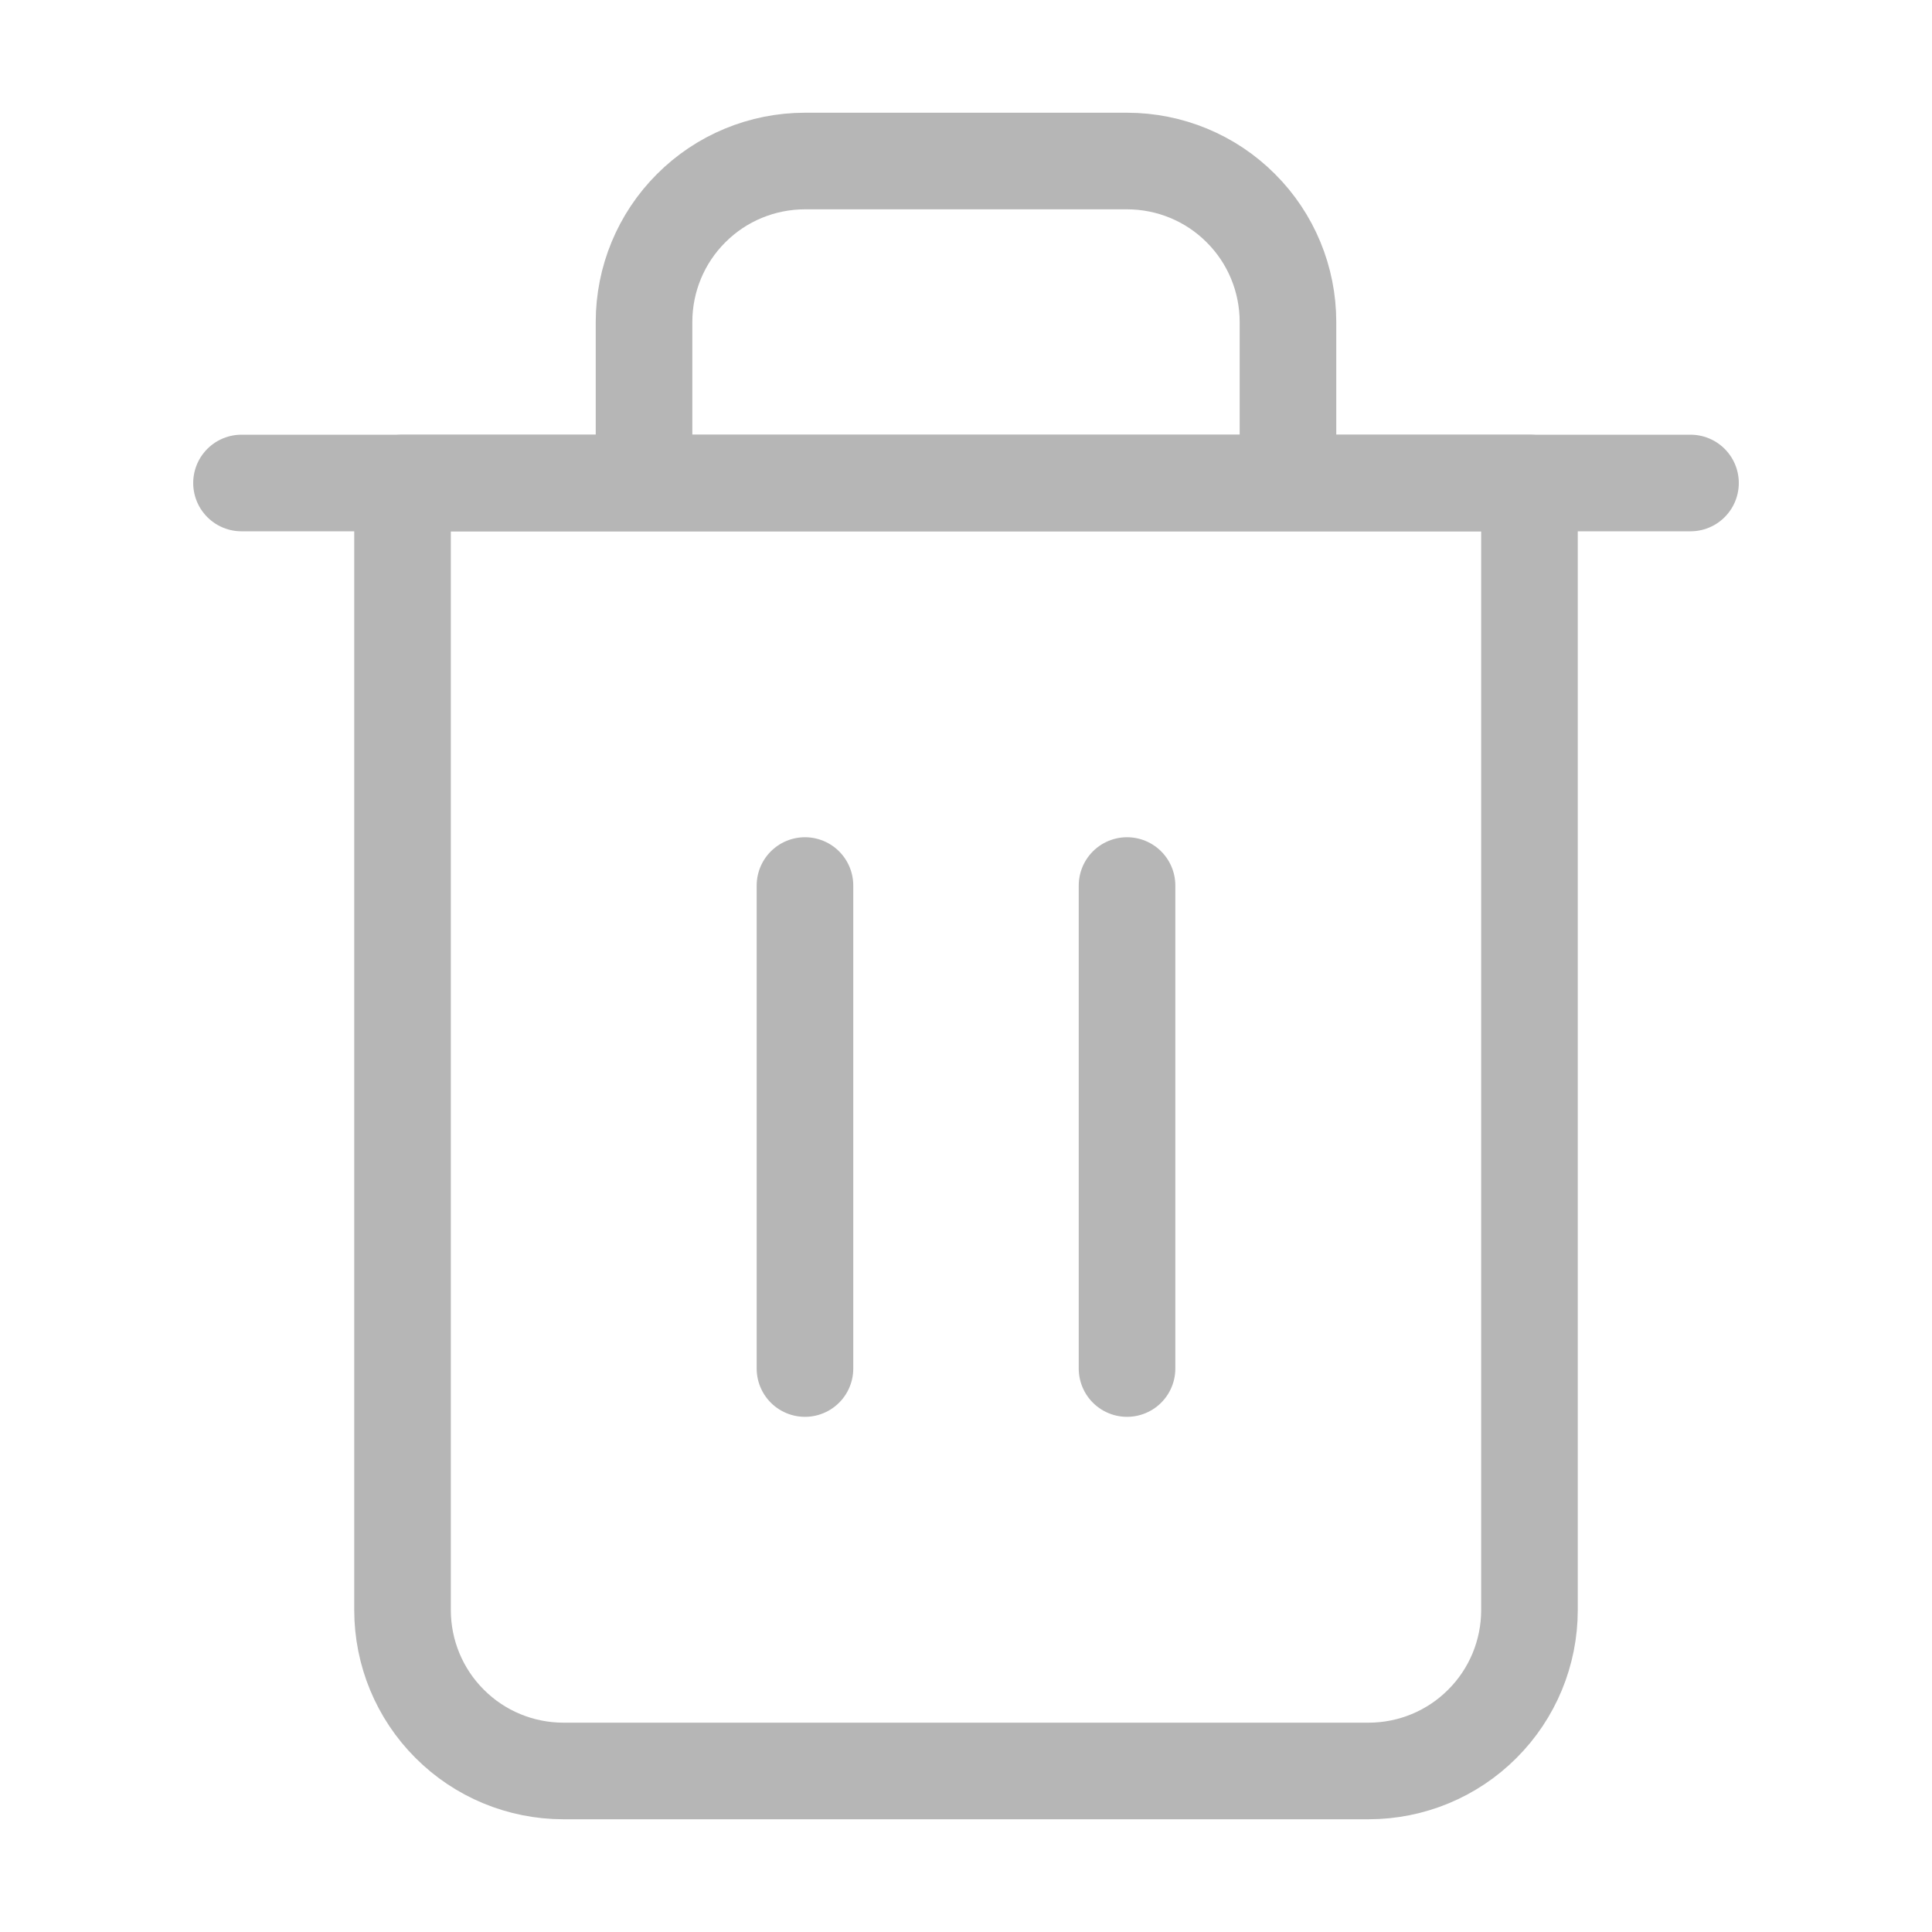
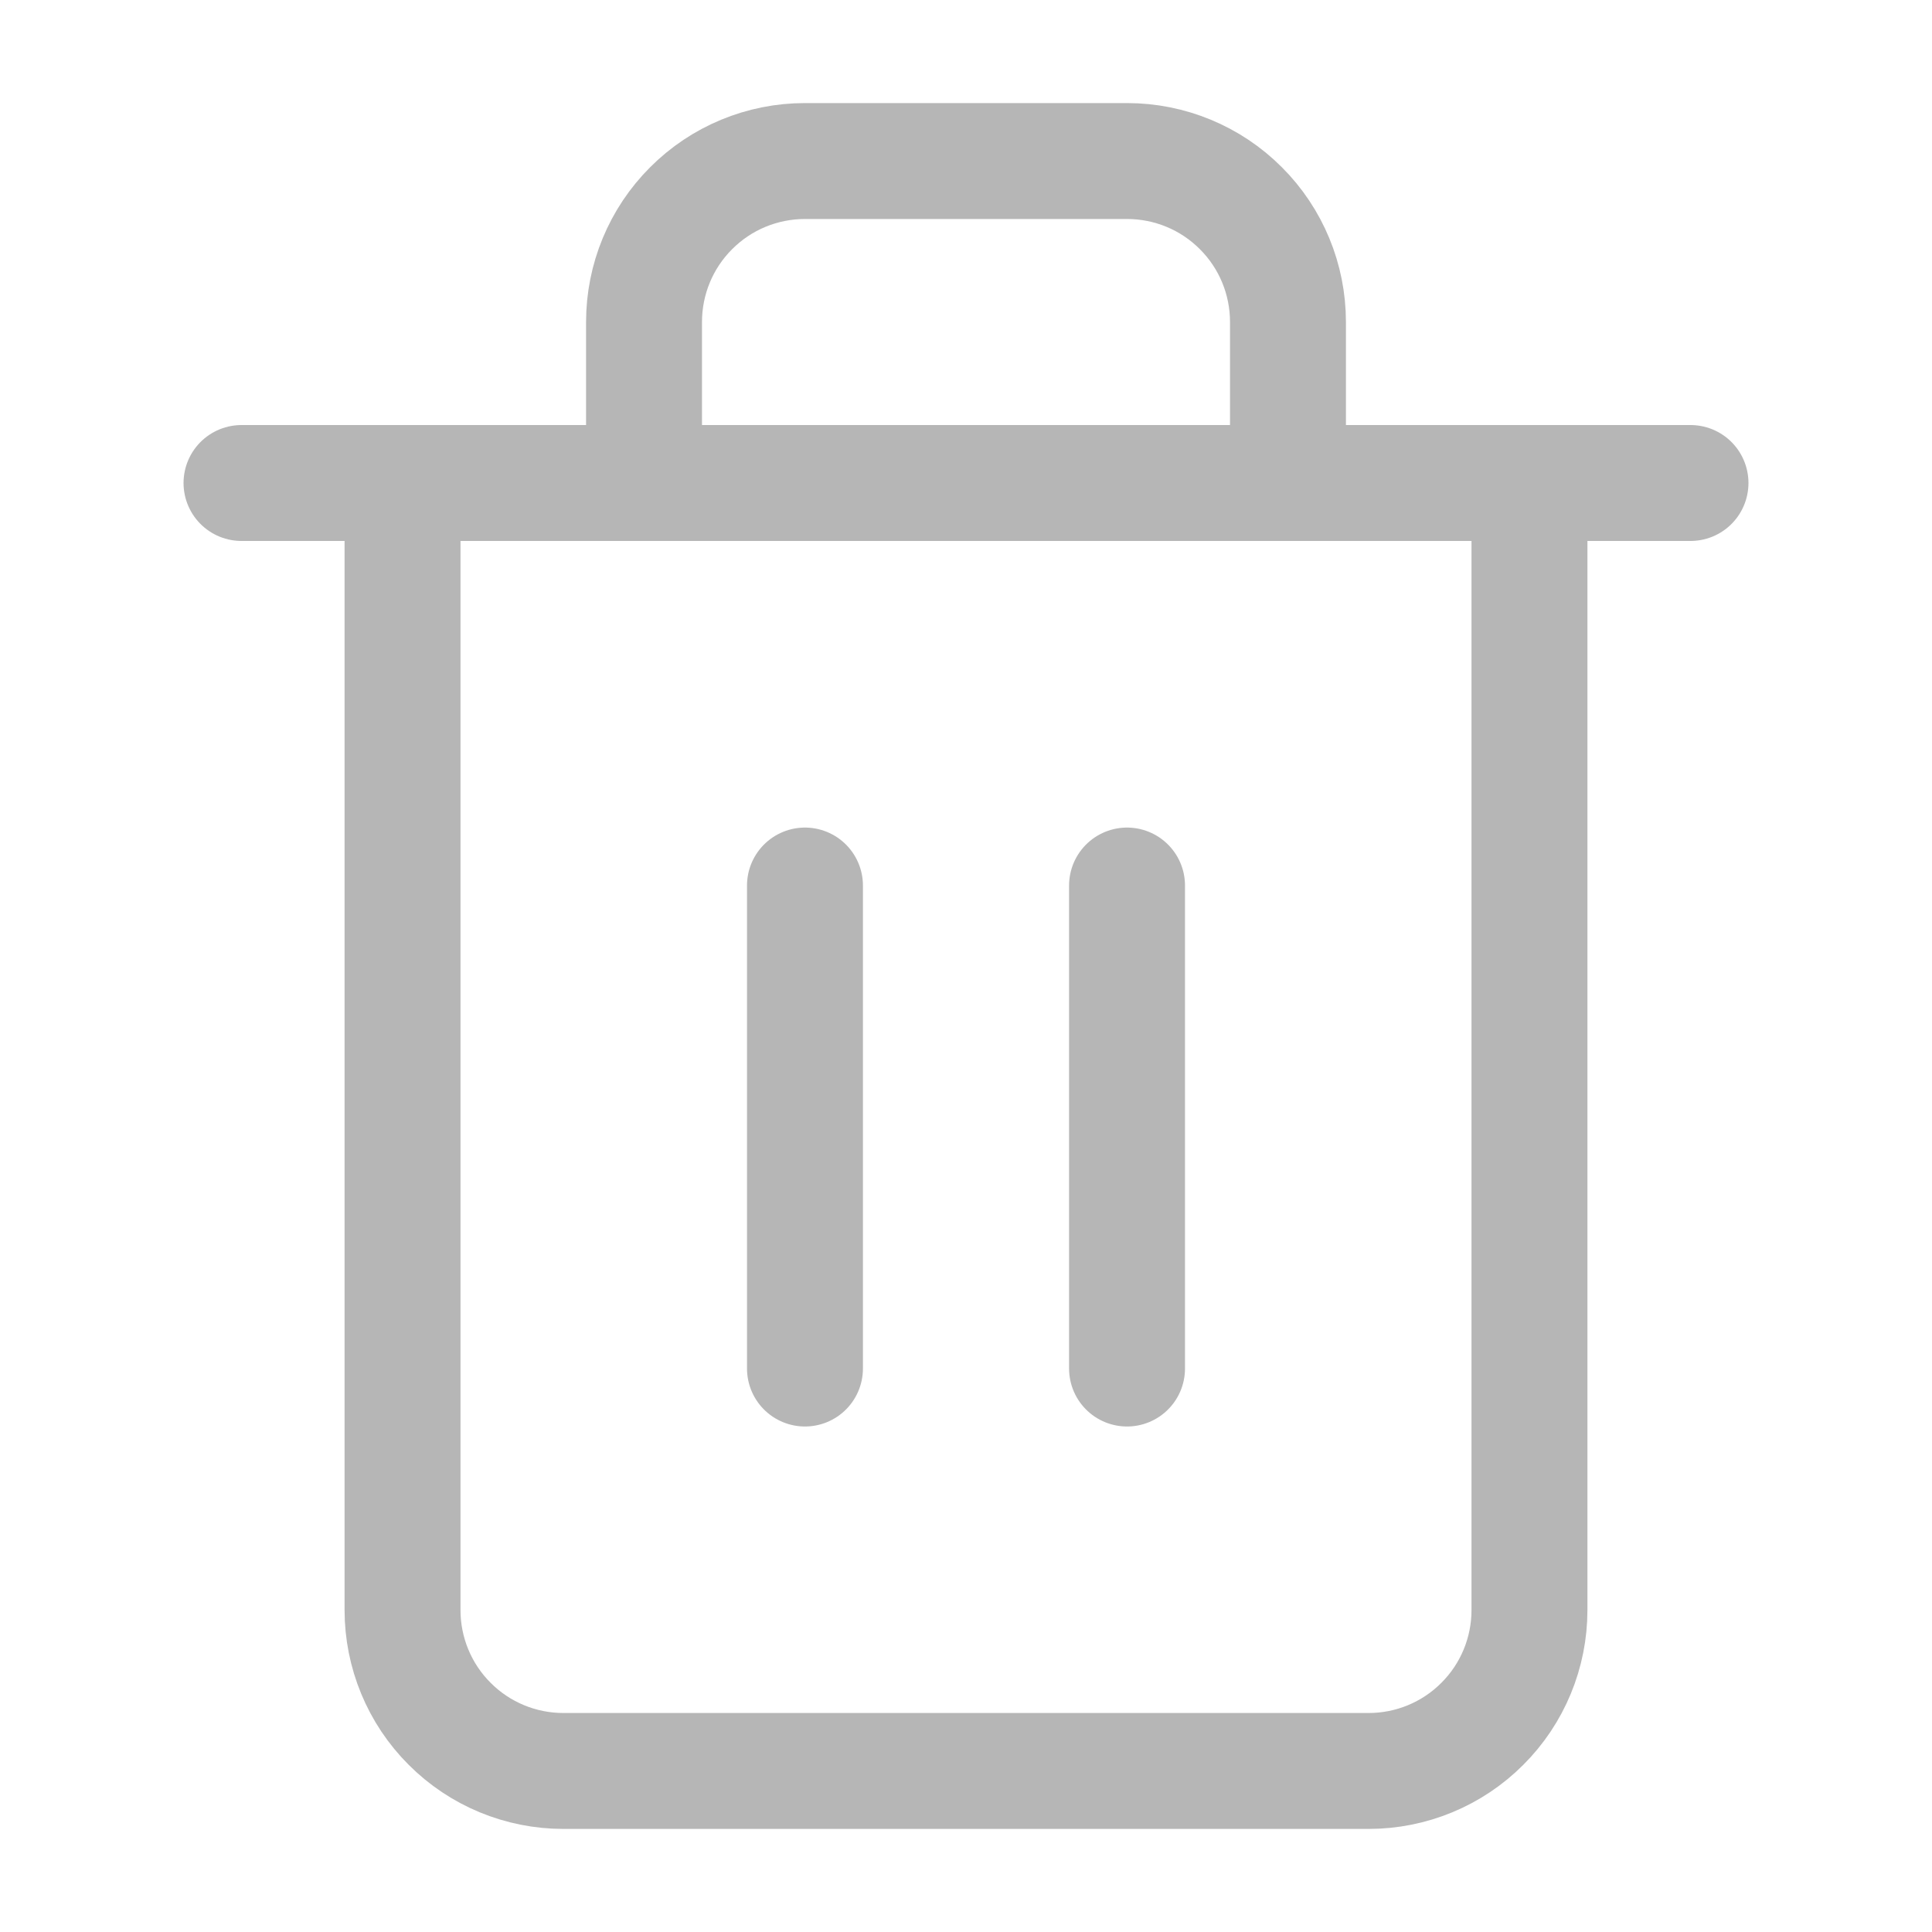
<svg xmlns="http://www.w3.org/2000/svg" width="20" height="20" viewBox="0 0 20 20" fill="none">
-   <path d="M2.5 5H4.167H17.5" stroke="#B6B6B6" strokeWidth="1.2" stroke-linecap="round" stroke-linejoin="round" />
-   <path d="M6.667 5V3.333C6.667 2.891 6.842 2.467 7.155 2.155C7.467 1.842 7.891 1.667 8.333 1.667H11.667C12.109 1.667 12.533 1.842 12.845 2.155C13.158 2.467 13.333 2.891 13.333 3.333V5M15.833 5V16.667C15.833 17.109 15.658 17.533 15.345 17.845C15.033 18.158 14.609 18.333 14.167 18.333H5.833C5.391 18.333 4.967 18.158 4.655 17.845C4.342 17.533 4.167 17.109 4.167 16.667V5H15.833Z" stroke="#B6B6B6" strokeWidth="1.2" stroke-linecap="round" stroke-linejoin="round" />
-   <path d="M8.333 9.167V14.167" stroke="#B6B6B6" strokeWidth="1.2" stroke-linecap="round" stroke-linejoin="round" />
-   <path d="M11.667 9.167V14.167" stroke="#B6B6B6" strokeWidth="1.2" stroke-linecap="round" stroke-linejoin="round" />
+   <path d="M2.5 5H4.167H17.5" stroke="#B6B6B6" stroke-width="1.2" stroke-linecap="round" stroke-linejoin="round" />
+   <path d="M6.667 5V3.333C6.667 2.891 6.842 2.467 7.155 2.155C7.467 1.842 7.891 1.667 8.333 1.667H11.667C12.109 1.667 12.533 1.842 12.845 2.155C13.158 2.467 13.333 2.891 13.333 3.333V5M15.833 5V16.667C15.833 17.109 15.658 17.533 15.345 17.845C15.033 18.158 14.609 18.333 14.167 18.333H5.833C5.391 18.333 4.967 18.158 4.655 17.845C4.342 17.533 4.167 17.109 4.167 16.667V5H15.833Z" stroke="#B6B6B6" stroke-width="1.2" stroke-linecap="round" stroke-linejoin="round" />
+   <path d="M8.333 9.167V14.167" stroke="#B6B6B6" stroke-width="1.2" stroke-linecap="round" stroke-linejoin="round" />
+   <path d="M11.667 9.167V14.167" stroke="#B6B6B6" stroke-width="1.2" stroke-linecap="round" stroke-linejoin="round" />
</svg>
